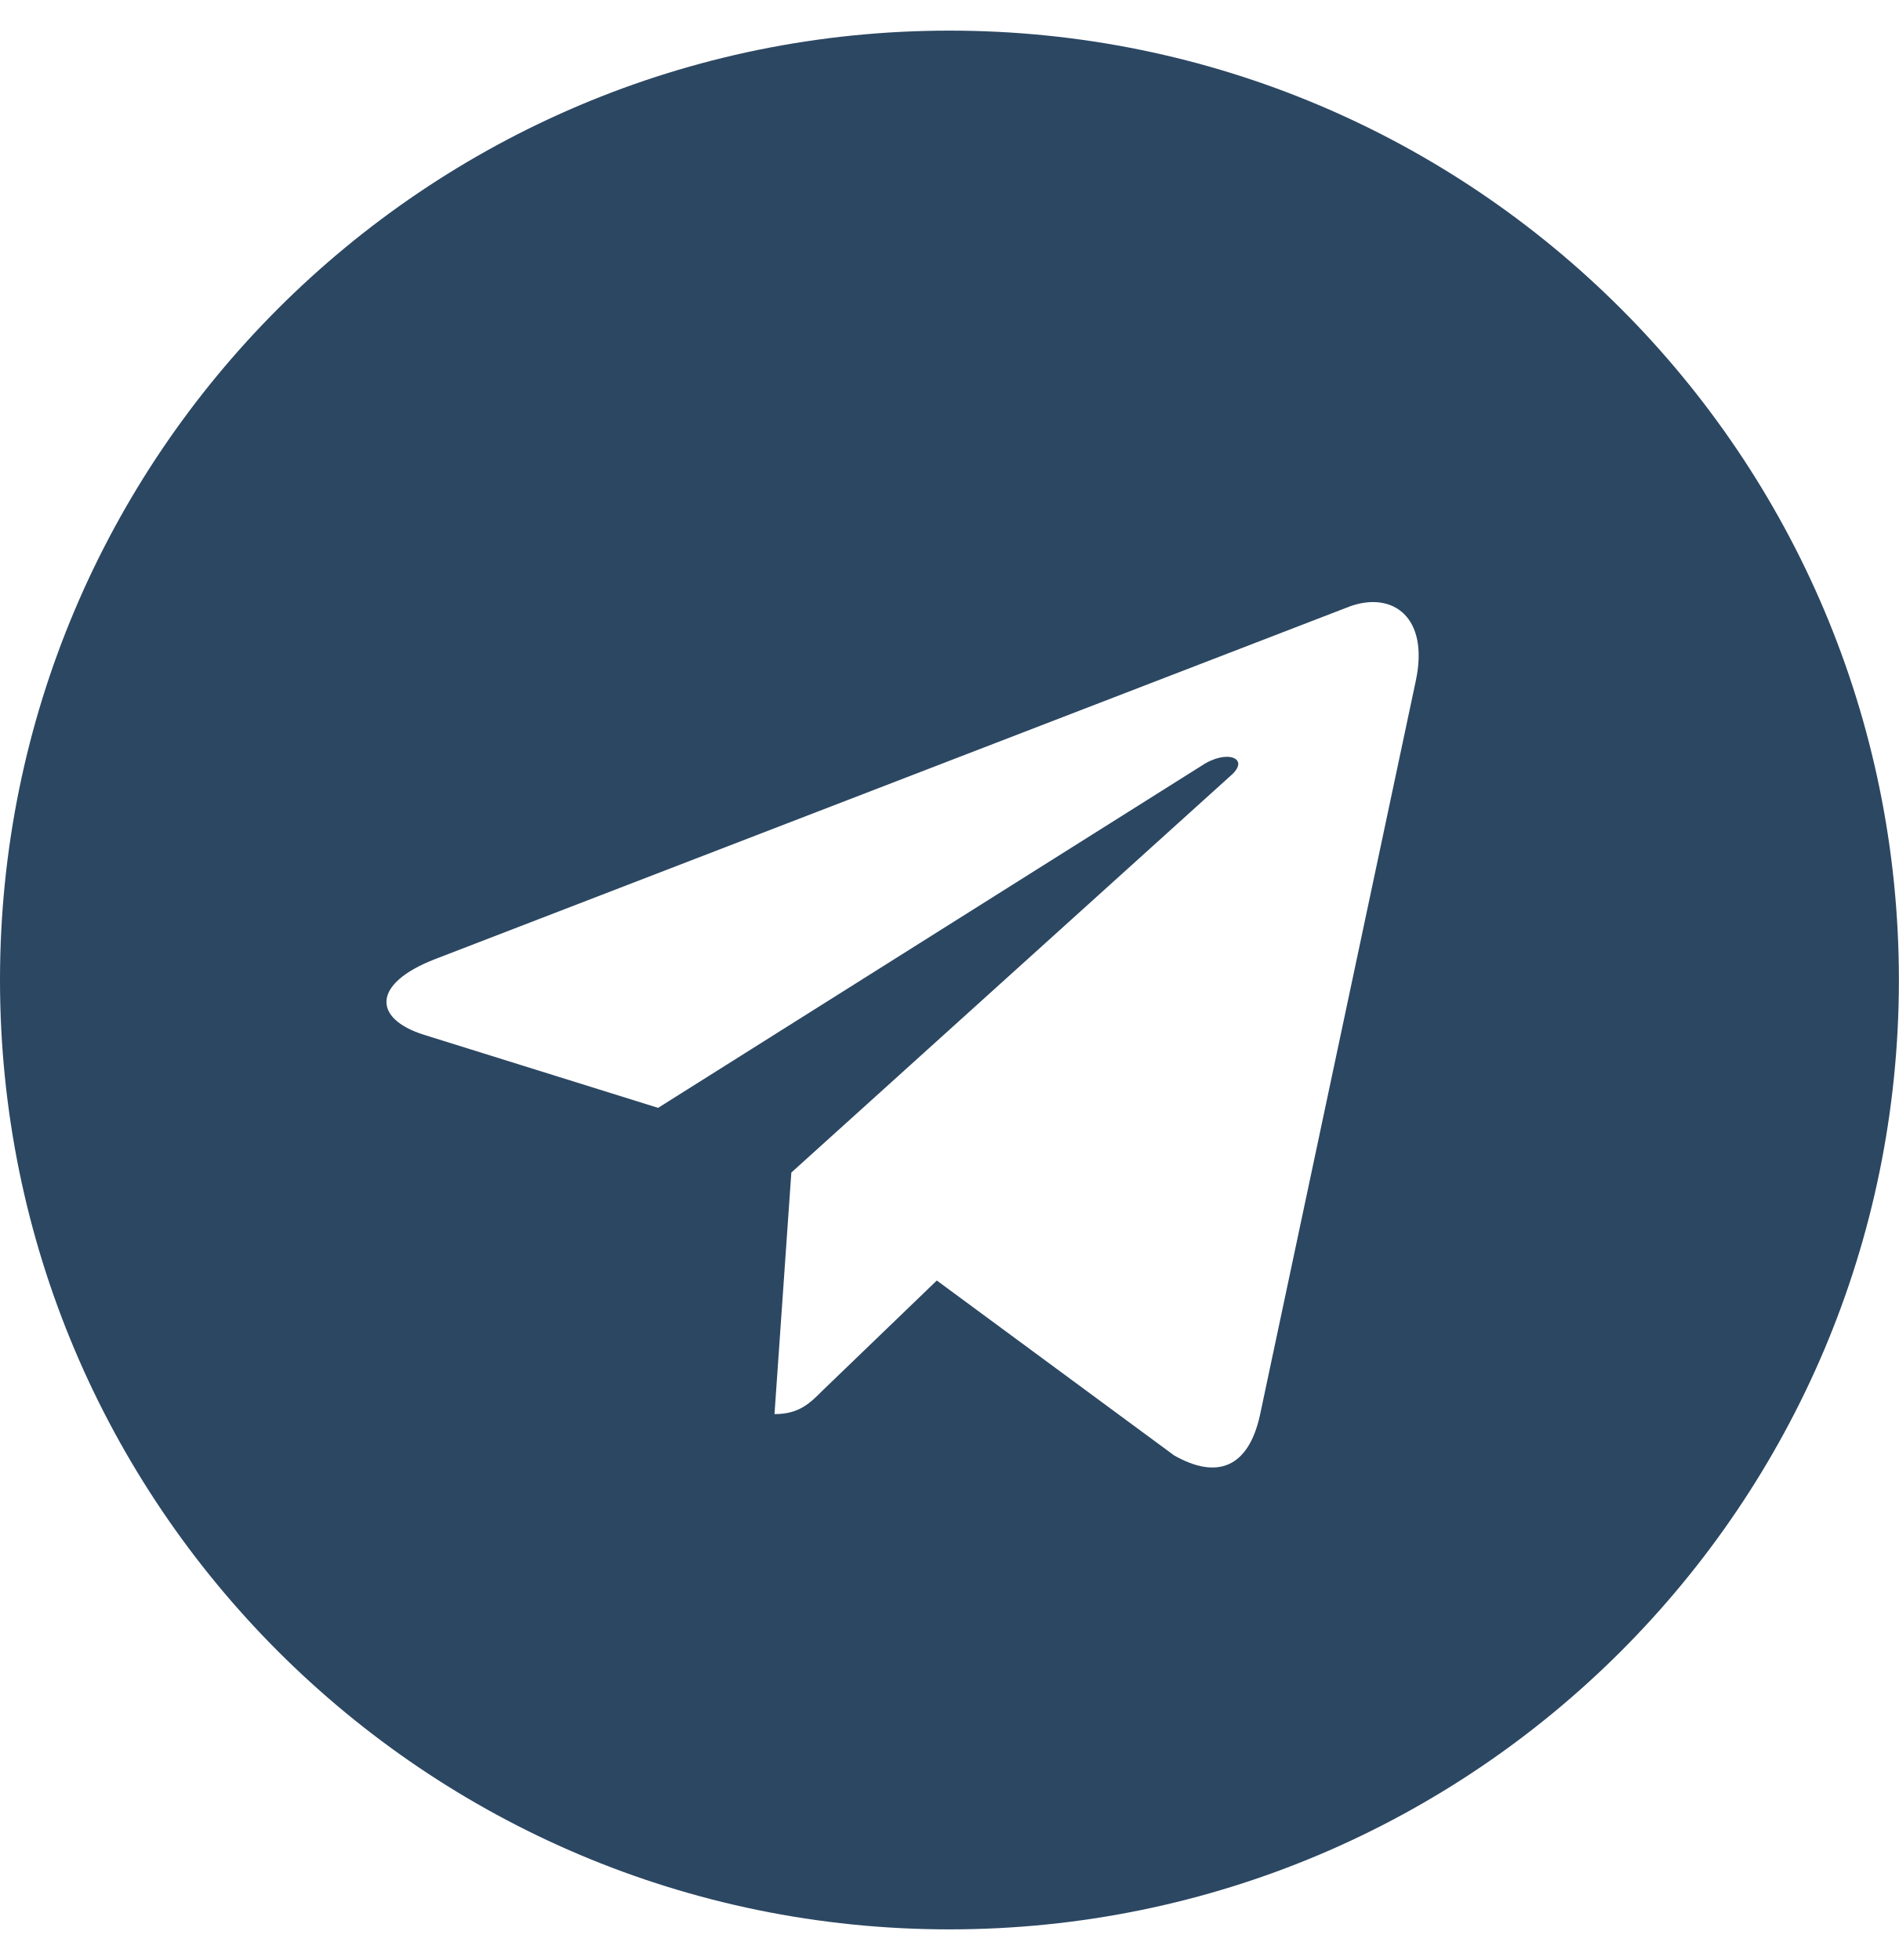
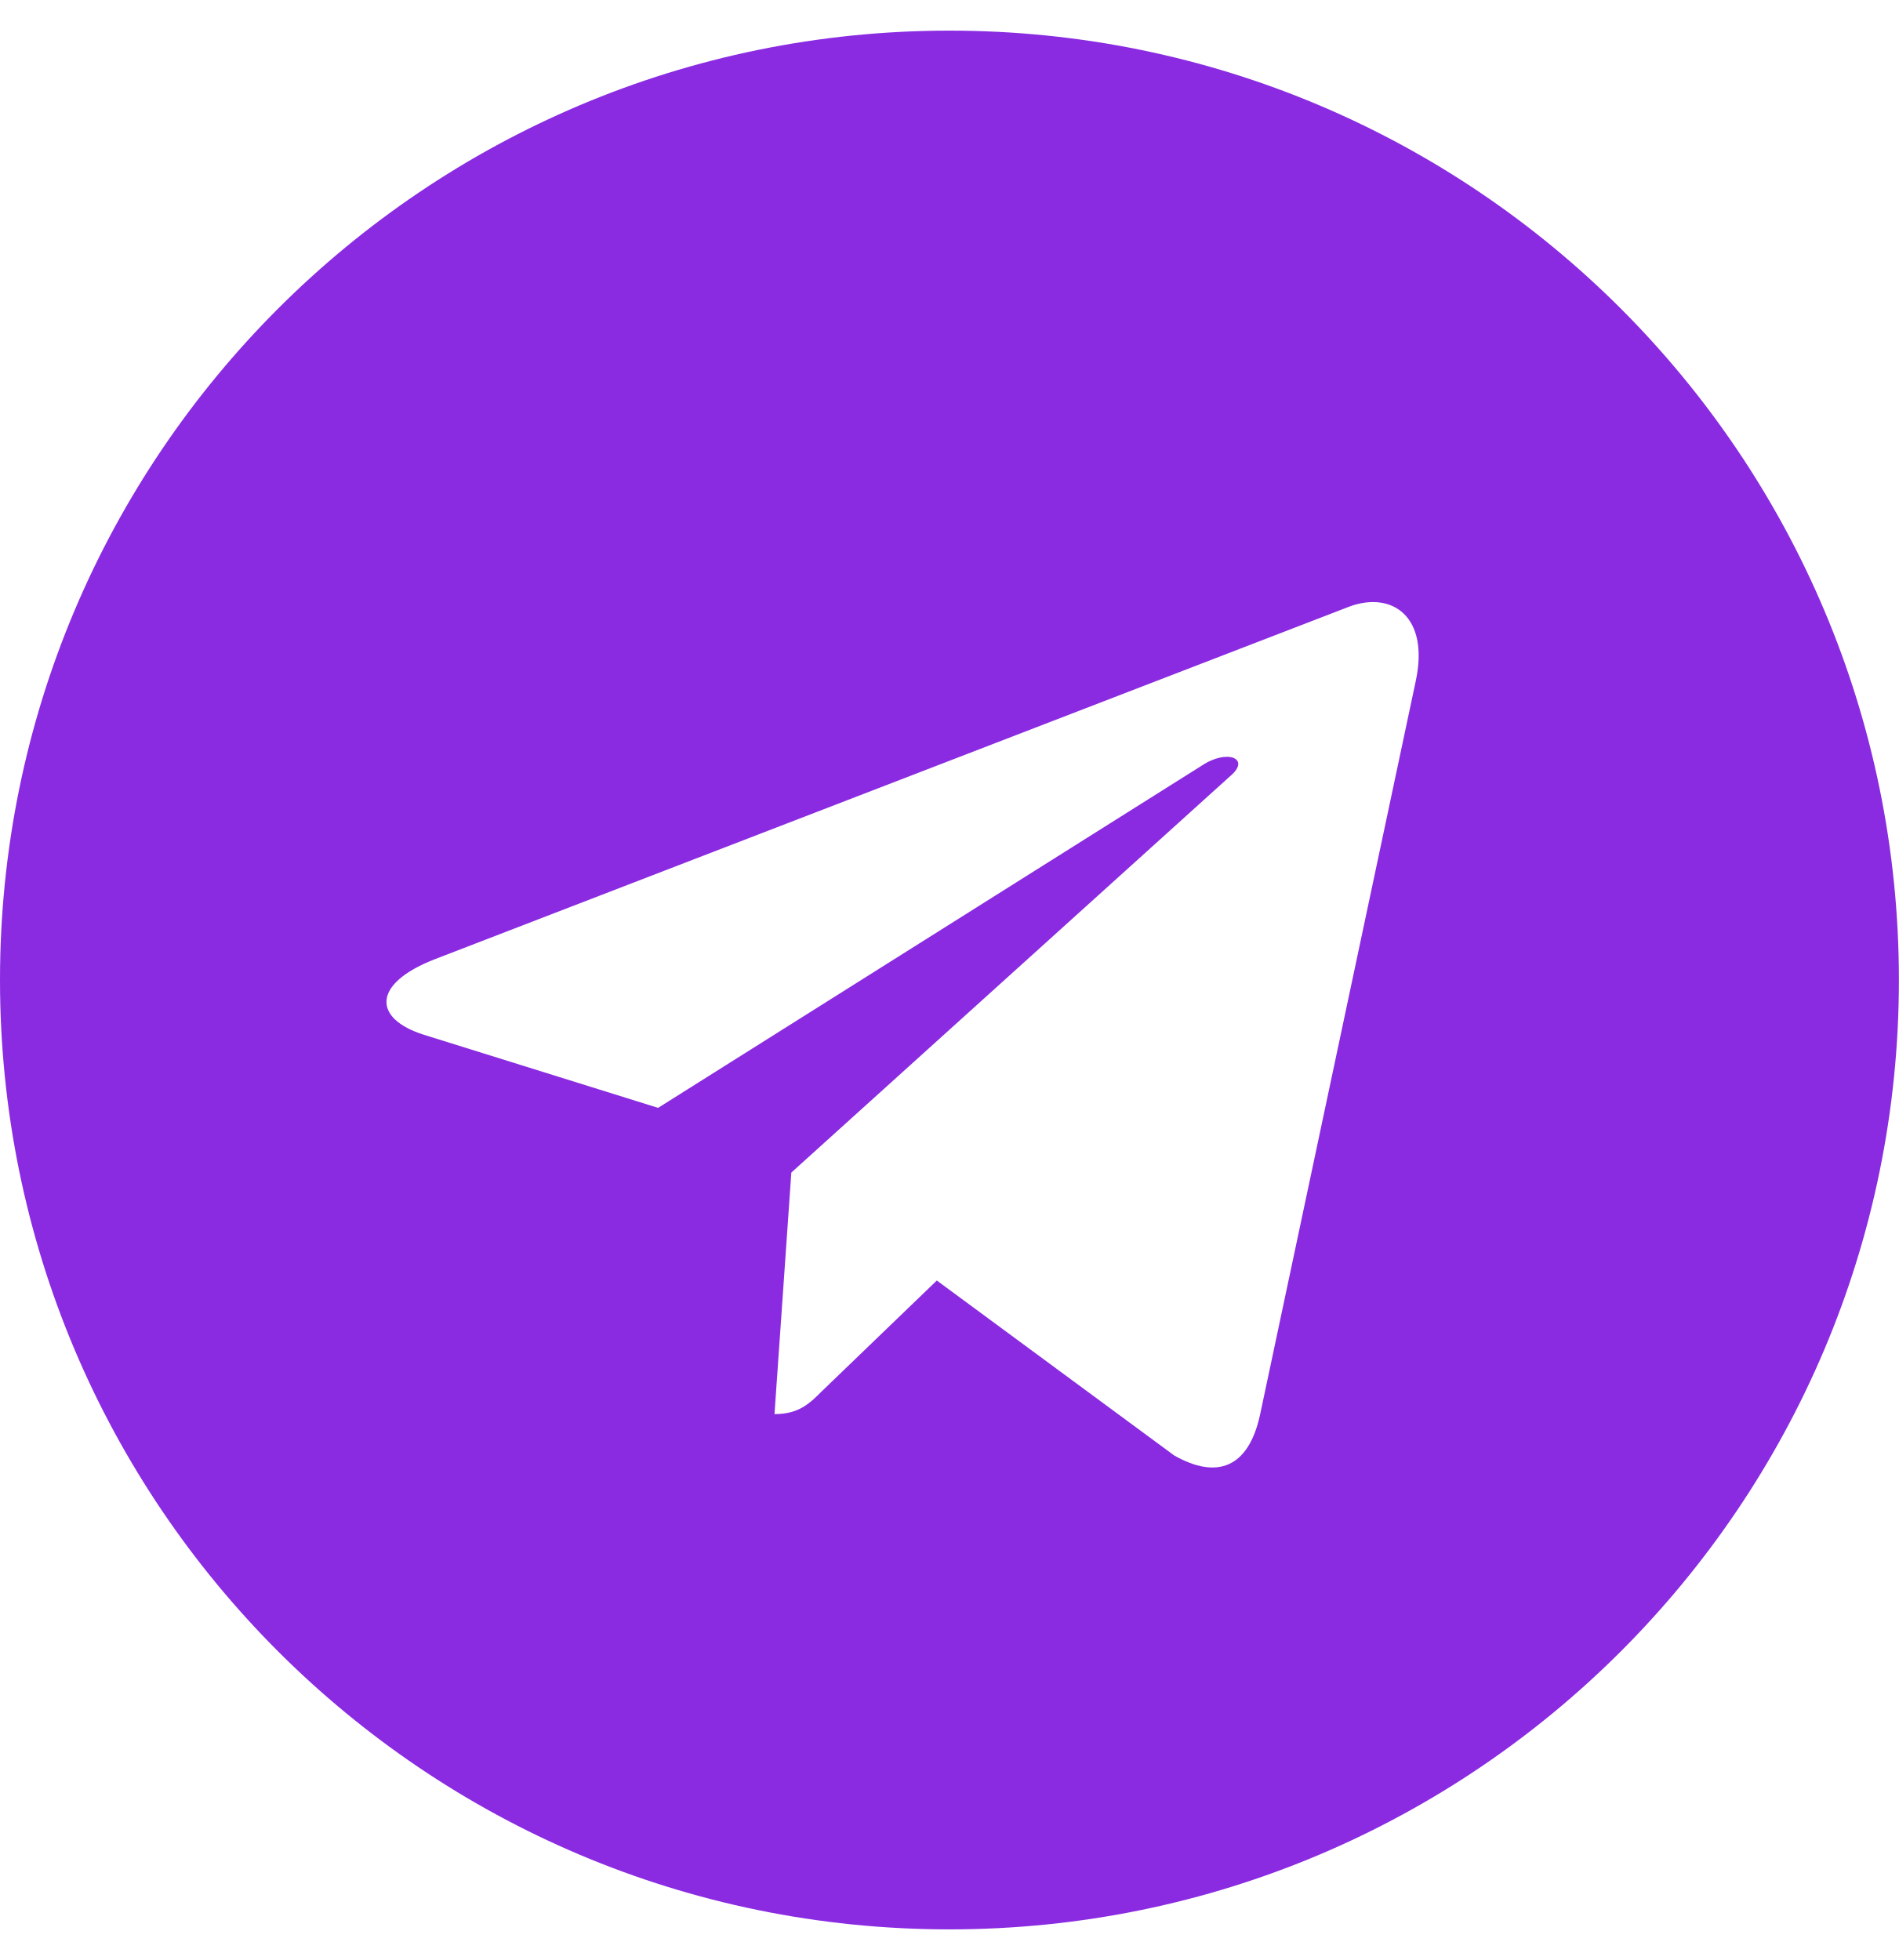
<svg xmlns="http://www.w3.org/2000/svg" viewBox="0 0 496 512">
-   <path fill="#2c4762" d="M248 8C111 8 0 119 0 256s111 248 248 248 248-111 248-248S385 8 248 8zm121.8 169.9l-40.7 191.8c-3 13.6-11.1 16.9-22.4 10.5l-62-45.7-29.9 28.8c-3.3 3.3-6.1 6.1-12.5 6.1l4.4-63.1 114.9-103.8c5-4.4-1.1-6.9-7.7-2.5l-142 89.4-61.2-19.1c-13.3-4.2-13.6-13.3 2.8-19.7l239.1-92.2c11.1-4 20.8 2.7 17.2 19.5z" />
+   <path fill="#8A2BE2" d="M248 8C111 8 0 119 0 256s111 248 248 248 248-111 248-248S385 8 248 8zm121.8 169.9l-40.7 191.8c-3 13.6-11.1 16.9-22.4 10.5l-62-45.7-29.9 28.8c-3.3 3.3-6.1 6.1-12.5 6.1l4.4-63.1 114.9-103.8c5-4.4-1.1-6.9-7.7-2.5l-142 89.4-61.2-19.1c-13.3-4.2-13.6-13.3 2.8-19.7l239.1-92.2c11.1-4 20.8 2.7 17.2 19.5z" />
</svg>
